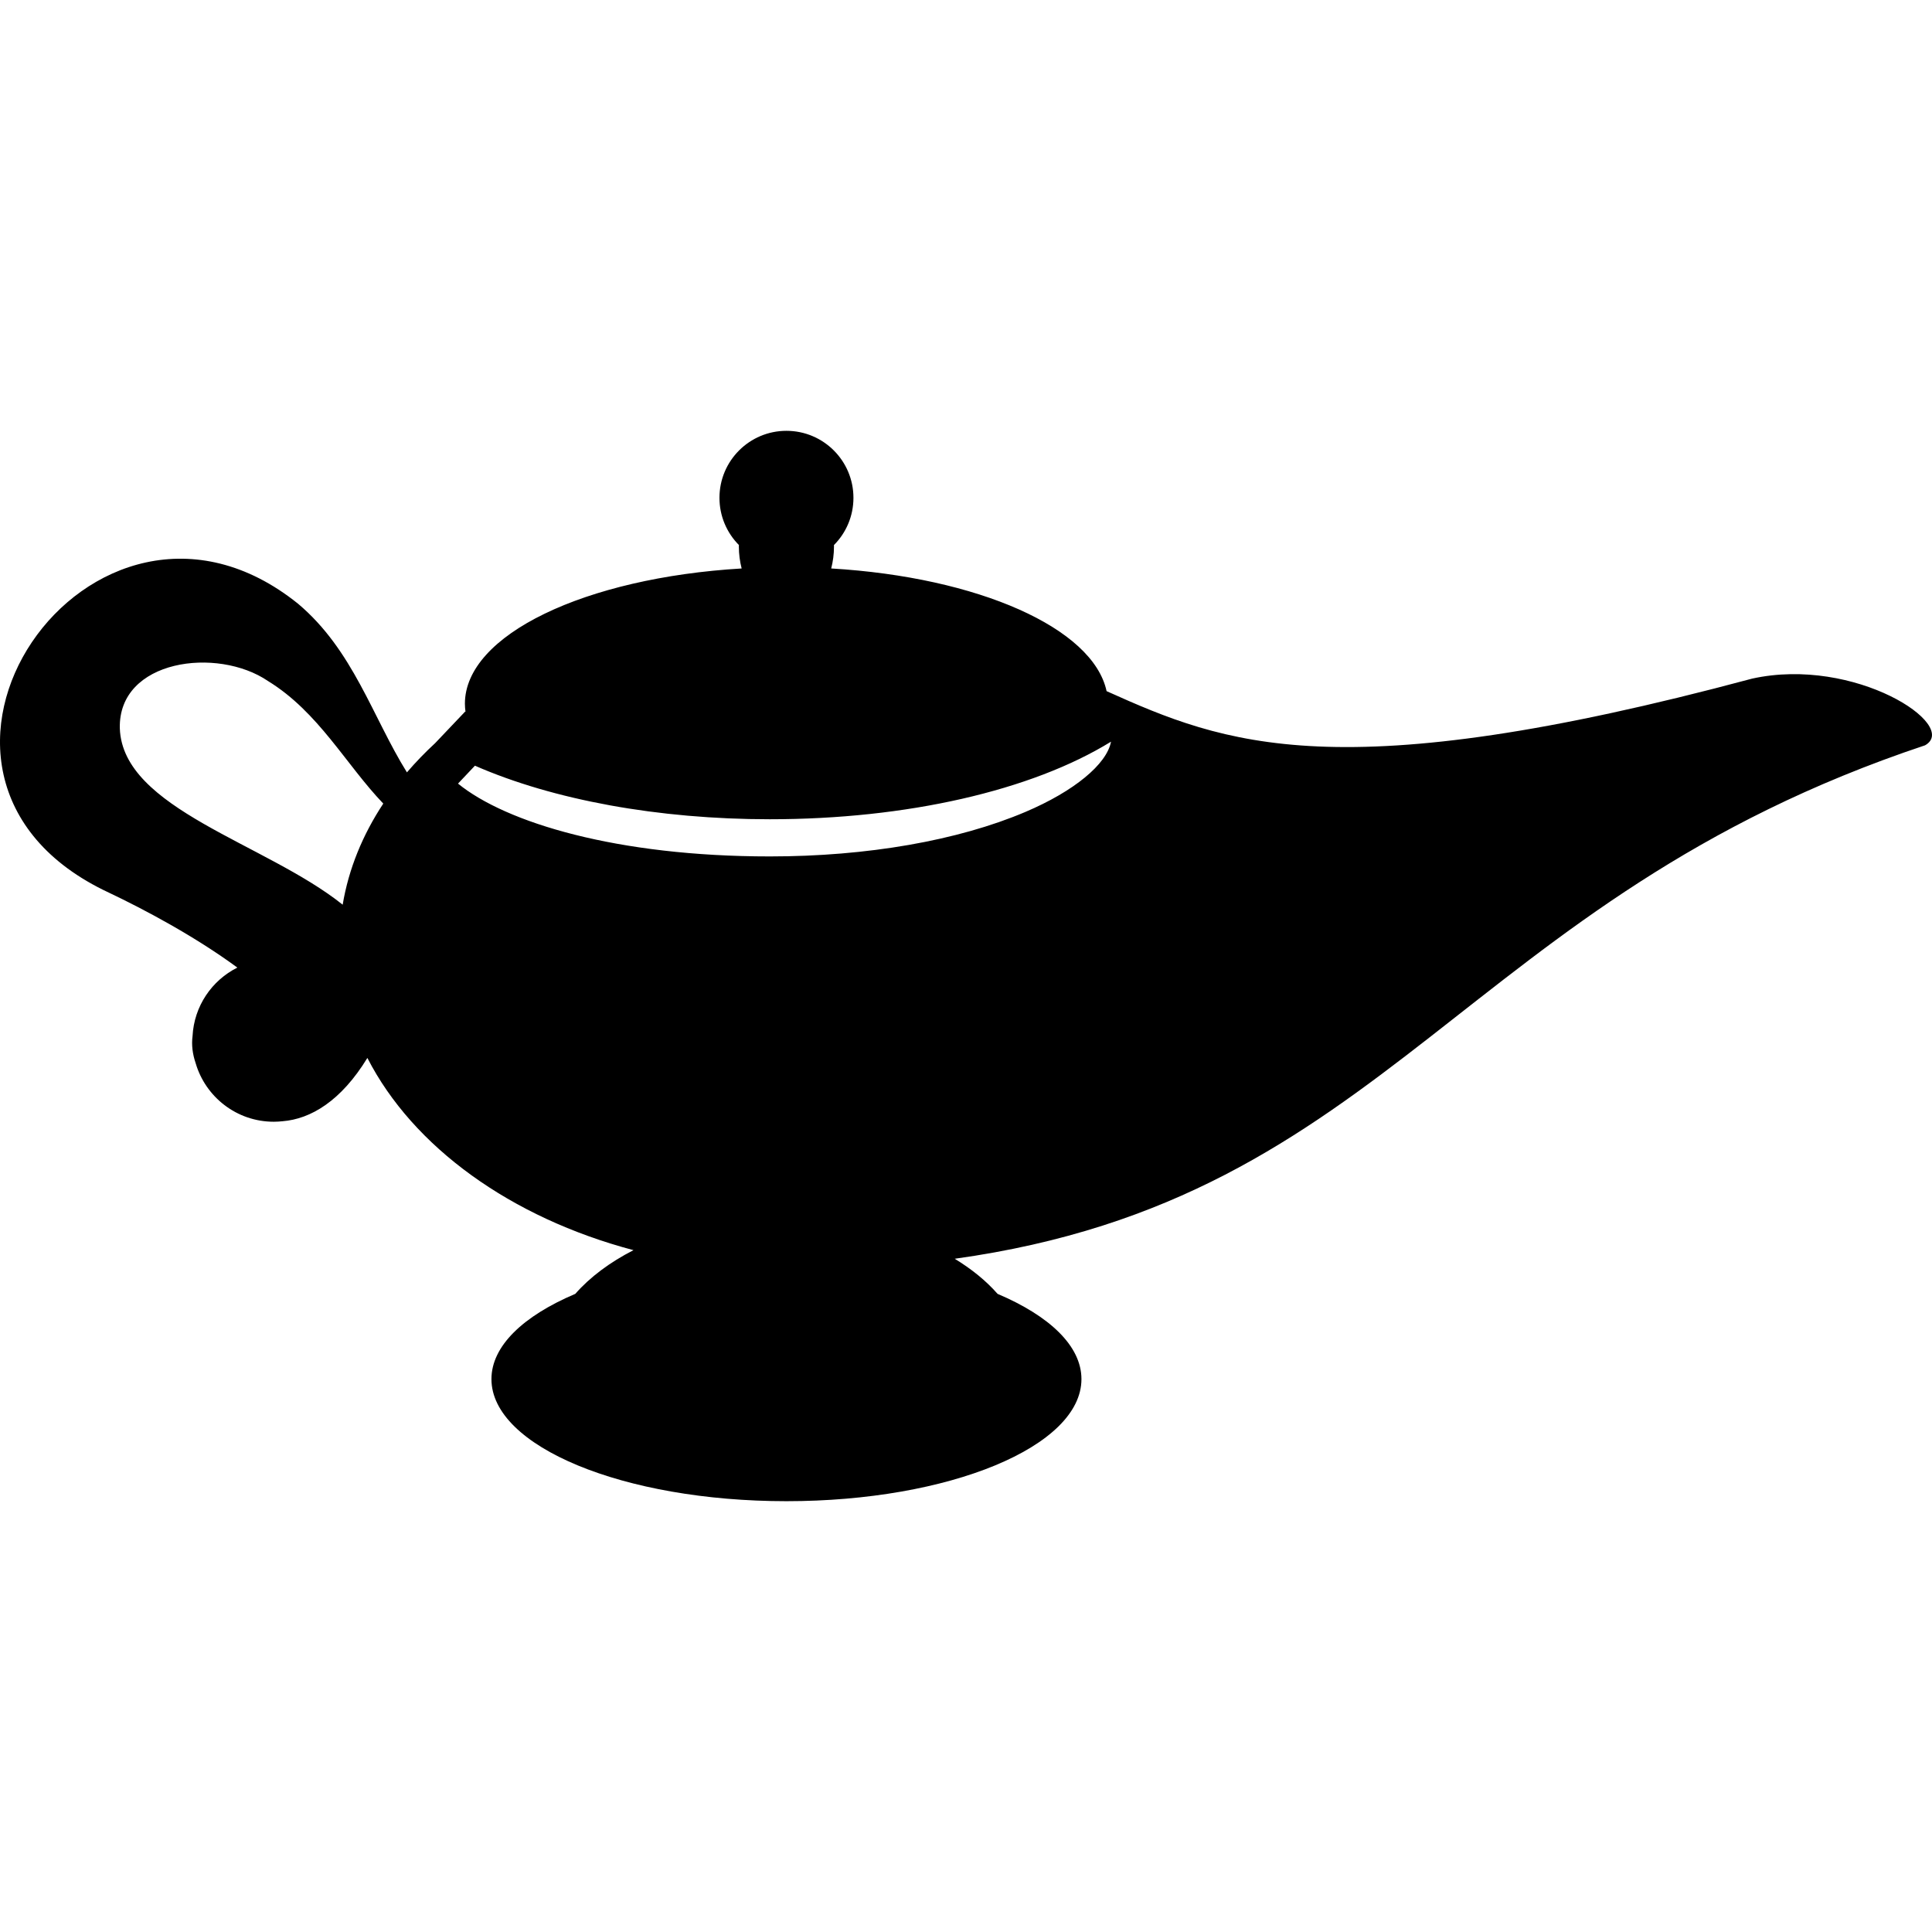
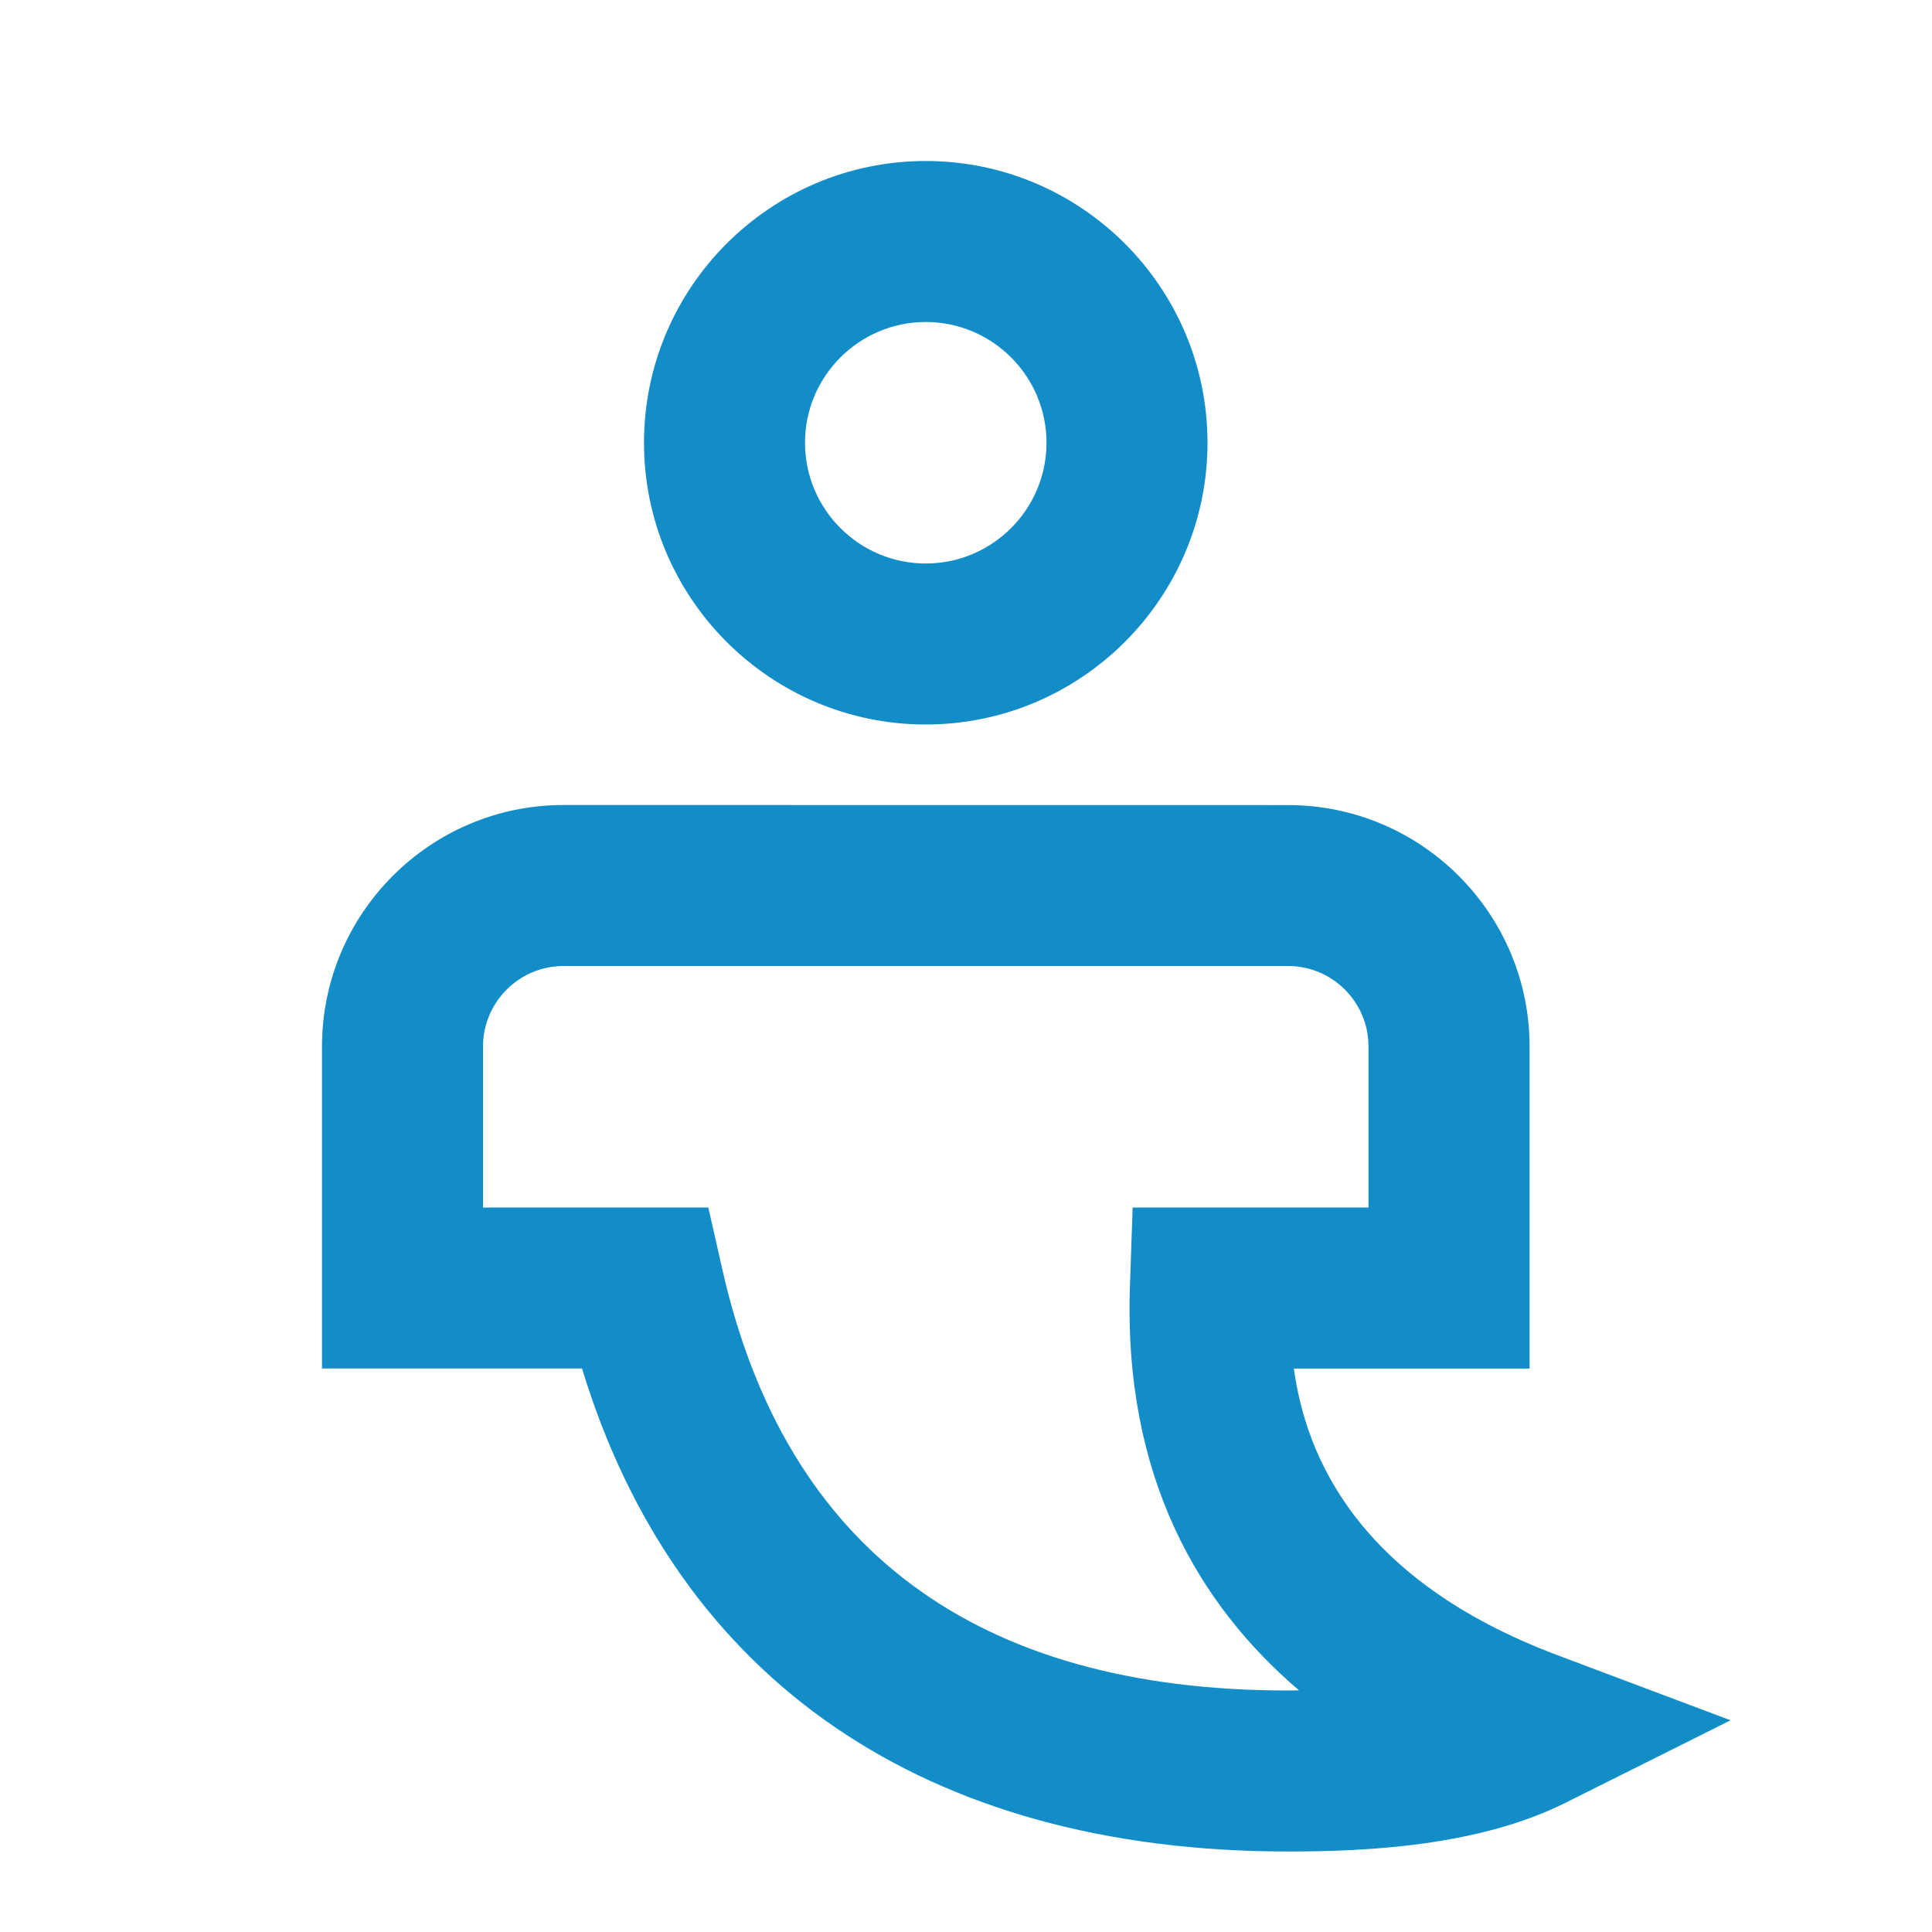
- <svg xmlns="http://www.w3.org/2000/svg" fill="#000000" height="800px" width="800px" version="1.1" id="Capa_1" viewBox="0 0 400.461 400.461" xml:space="preserve">
-   <path d="M363.183,140.661c-85.913,23.041-109.339,13.599-133.812,2.597c-2.822-13.106-26.66-23.626-57.081-25.428  c0.367-1.429,0.577-2.961,0.577-4.564c0-0.096-0.009-0.188-0.01-0.284c2.499-2.512,4.043-5.972,4.043-9.795  c0-7.667-6.219-13.887-13.893-13.887c-7.664,0-13.879,6.22-13.879,13.887c0,3.818,1.541,7.275,4.032,9.787  c-0.001,0.098-0.011,0.194-0.011,0.293c0,1.604,0.211,3.135,0.578,4.564c-32.412,1.92-57.363,13.739-57.363,28.038  c0,0.558,0.048,1.111,0.123,1.661c-0.024-0.013-0.05-0.025-0.074-0.038c0,0-2.876,3.007-6.214,6.542  c-2.099,1.937-4.05,3.962-5.852,6.062c-7.141-11.477-11.122-25.315-22.562-34.951C19,90.727-29.463,160.778,22.603,185.041  c7.399,3.521,17.728,9.009,26.595,15.518c-5.281,2.648-8.967,7.977-9.287,14.206c-0.239,1.815,0,3.715,0.633,5.57  c2.037,7.03,8.512,12.176,16.196,12.176c0.622,0,1.234-0.039,1.838-0.104c5.806-0.467,12.106-4.17,17.57-13.123  c9.453,18.464,29.7,33.102,55.159,39.847c-4.895,2.508-9.012,5.576-12.062,9.058c-10.756,4.56-17.379,10.793-17.379,17.669  c0,13.976,27.375,25.305,61.141,25.305c33.779,0,61.152-11.329,61.152-25.305c0-6.876-6.633-13.109-17.385-17.669  c-2.36-2.697-5.374-5.14-8.88-7.275c90.357-12.563,105.183-74.425,201.134-106.432C406.32,150.355,384.445,135.98,363.183,140.661z   M71.029,187.523c-15.962-12.769-45.612-19.846-46.192-36.544c-0.368-14.304,20.224-16.983,30.73-9.805  c10.475,6.442,16.079,17.24,23.878,25.392C75.165,173.045,72.269,180.099,71.029,187.523z M212.551,168.292  c-14.002,5.949-32.82,9.226-52.986,9.226c-31.716,0-54.717-7.012-64.628-15.095c1.201-1.278,2.405-2.552,3.505-3.713  c16.218,7.102,38.017,11.103,61.124,11.103c28.398,0,54.262-5.942,70.704-16.069c0.005,0.003,0.01,0.004,0.016,0.007  C229.392,158.42,222.631,164.009,212.551,168.292z" />
+ <svg xmlns="http://www.w3.org/2000/svg" viewBox="0,0,256,256" width="192px" height="192px" fill-rule="nonzero">
+   <g fill-opacity="0" fill="#42ada3" fill-rule="nonzero" stroke="none" stroke-width="1" stroke-linecap="butt" stroke-linejoin="miter" stroke-miterlimit="10" stroke-dasharray="" stroke-dashoffset="0" font-family="none" font-weight="none" font-size="none" text-anchor="none" style="mix-blend-mode: normal">
+     <path d="M0,256v-256h256v256z" id="bgRectangle" />
+   </g>
+   <g fill="#138dc7" fill-rule="nonzero" stroke="none" stroke-width="1" stroke-linecap="butt" stroke-linejoin="miter" stroke-miterlimit="10" stroke-dasharray="" stroke-dashoffset="0" font-family="none" font-weight="none" font-size="none" text-anchor="none" style="mix-blend-mode: normal">
+     <g transform="scale(10.66667,10.66667)">
+       <path d="M11.5,2c-1.93,0 -3.5,1.57 -3.5,3.5c0,1.93 1.57,3.5 3.5,3.5c1.93,0 3.5,-1.57 3.5,-3.5c0,-1.93 -1.57,-3.5 -3.5,-3.5zM11.5,4c0.827,0 1.5,0.673 1.5,1.5c0,0.827 -0.673,1.5 -1.5,1.5c-0.827,0 -1.5,-0.673 -1.5,-1.5c0,-0.827 0.673,-1.5 1.5,-1.5zM7,10c-1.654,0 -3,1.346 -3,3v4h3.23c1.181,3.877 4.267,6 8.77,6c0.96,0 2.361,-0.062 3.447,-0.605l2.051,-1.025l-2.146,-0.807c-2.497,-0.937 -3.131,-2.481 -3.279,-3.562h2.928v-4c0,-1.654 -1.346,-3 -3,-3zM7,12h9c0.552,0 1,0.449 1,1v2h-2.93l-0.033,0.965c-0.086,2.38 0.855,3.971 2.1,5.033c-0.045,0.001 -0.091,0.002 -0.137,0.002c-3.875,0 -6.239,-1.758 -7.025,-5.223l-0.176,-0.777h-2.799v-2c0,-0.551 0.449,-1 1,-1z" />
+     </g>
+   </g>
</svg>
